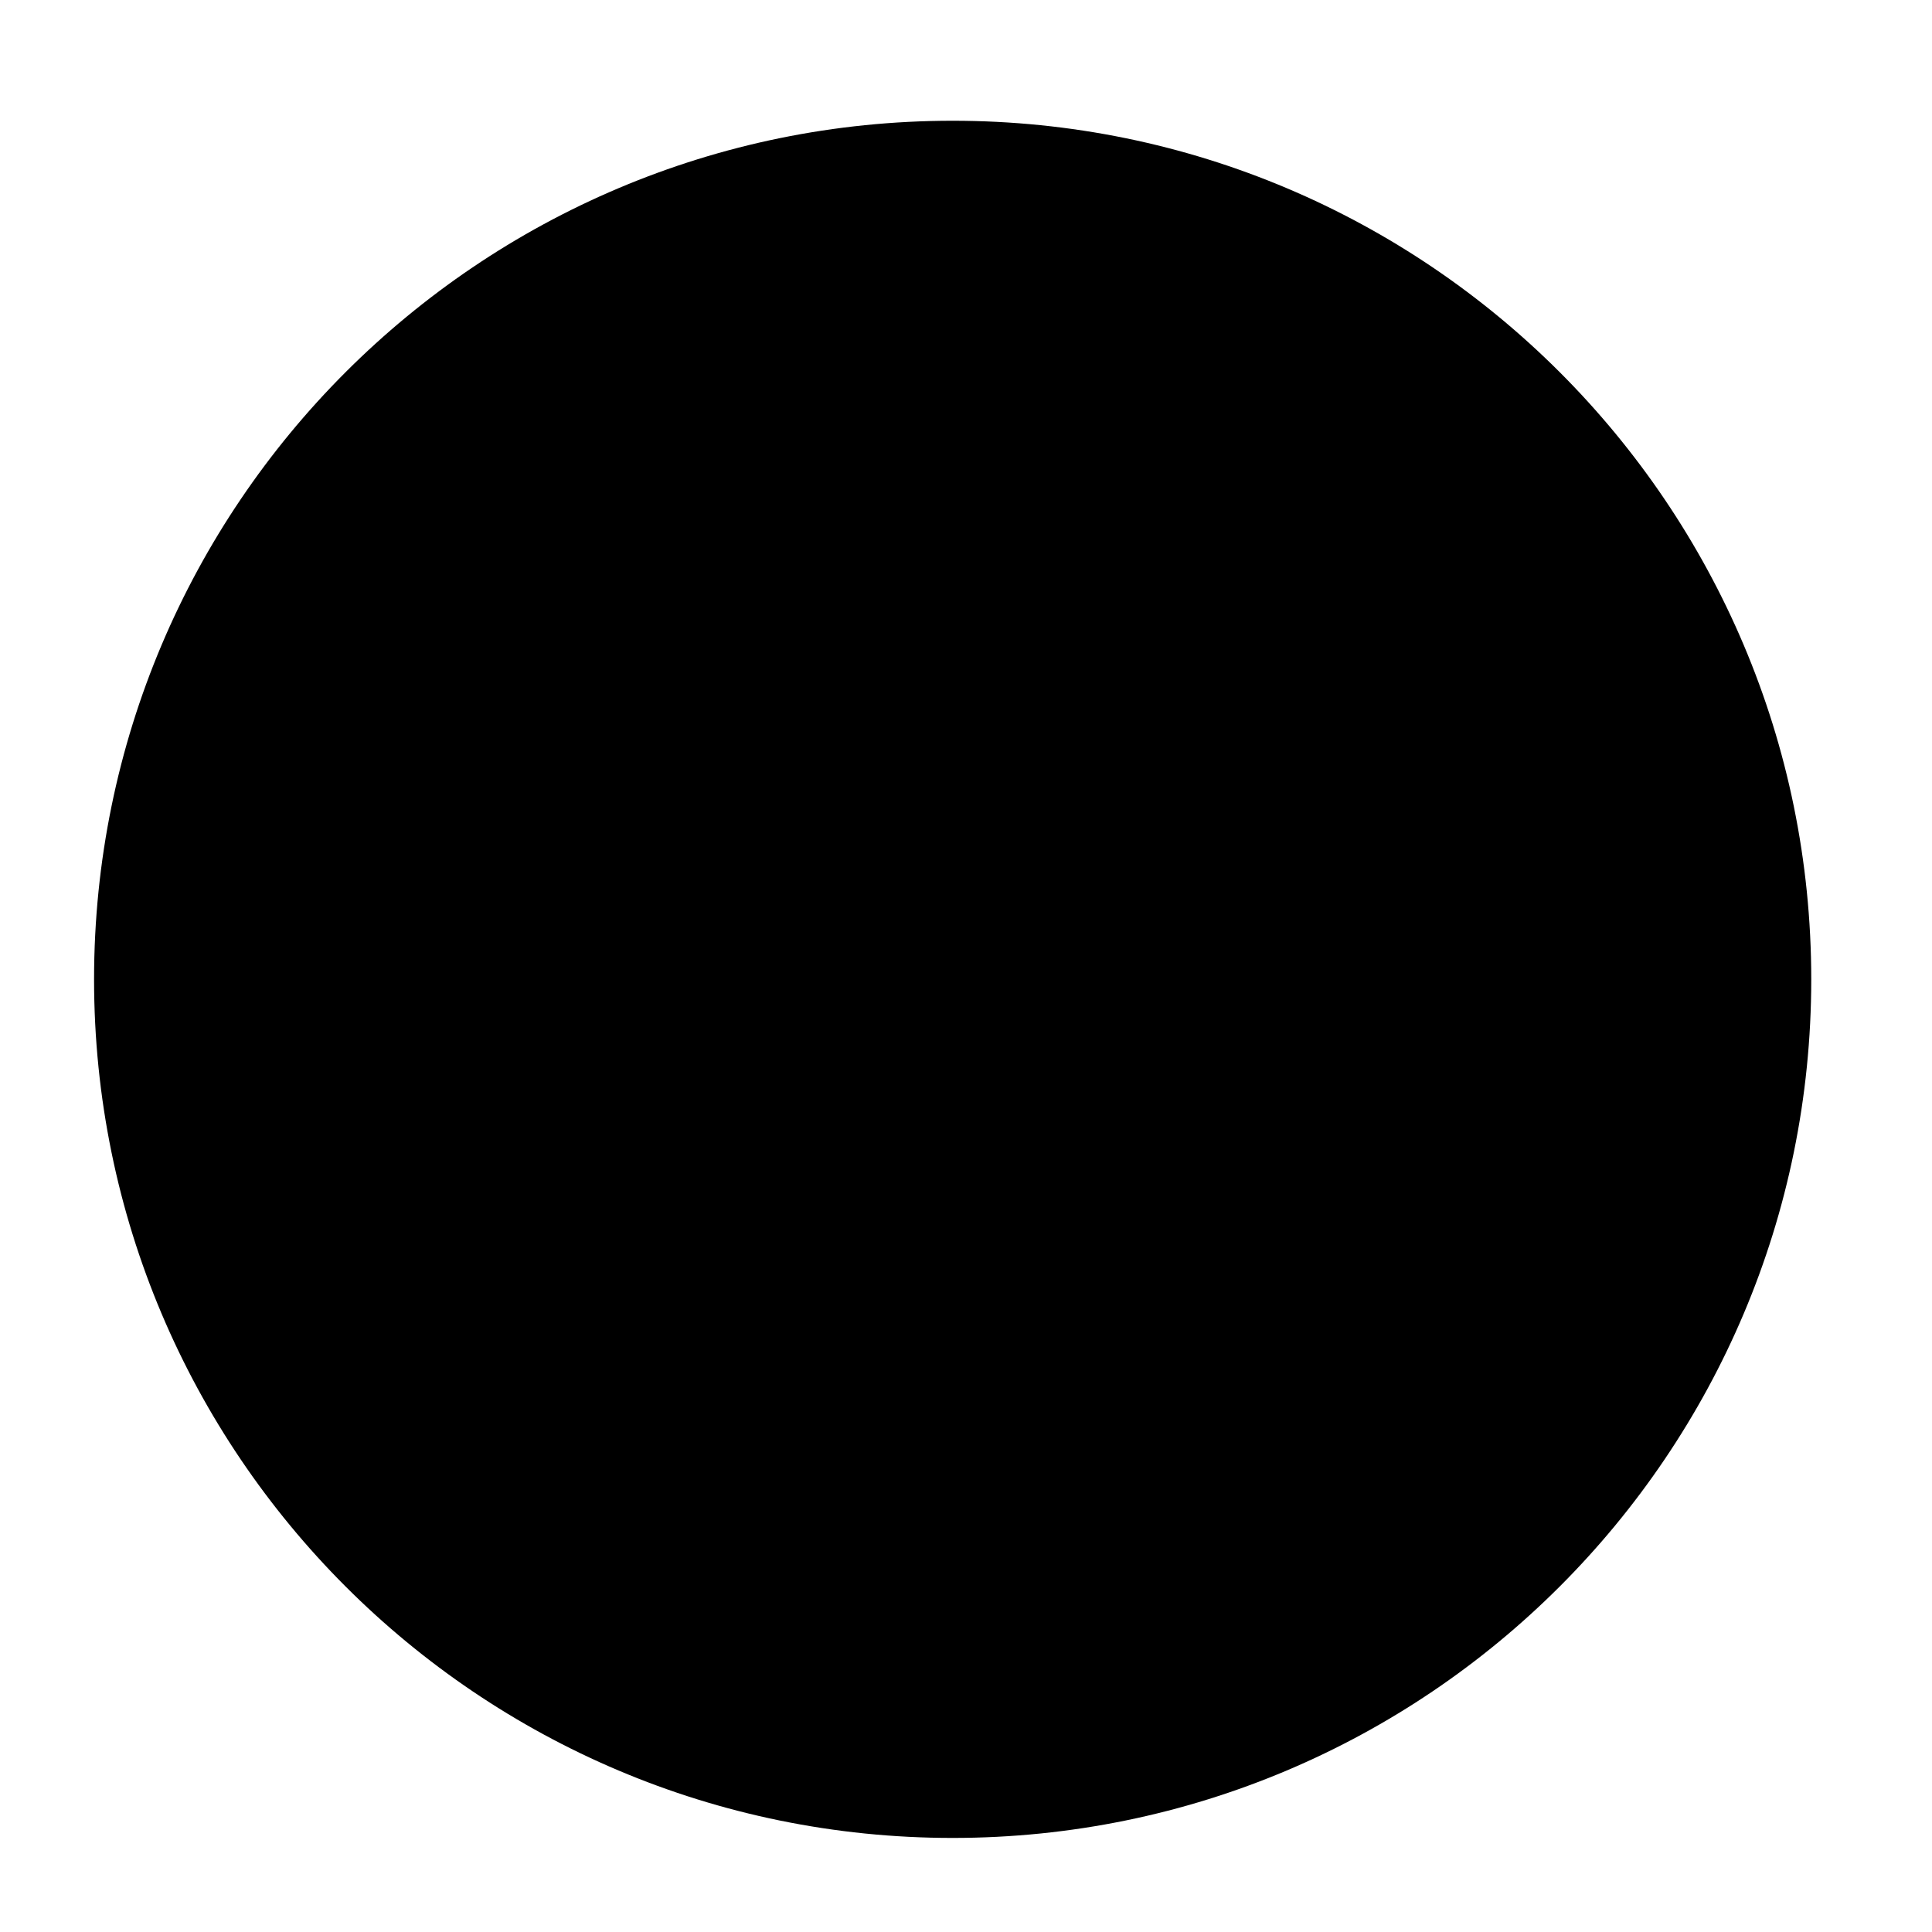
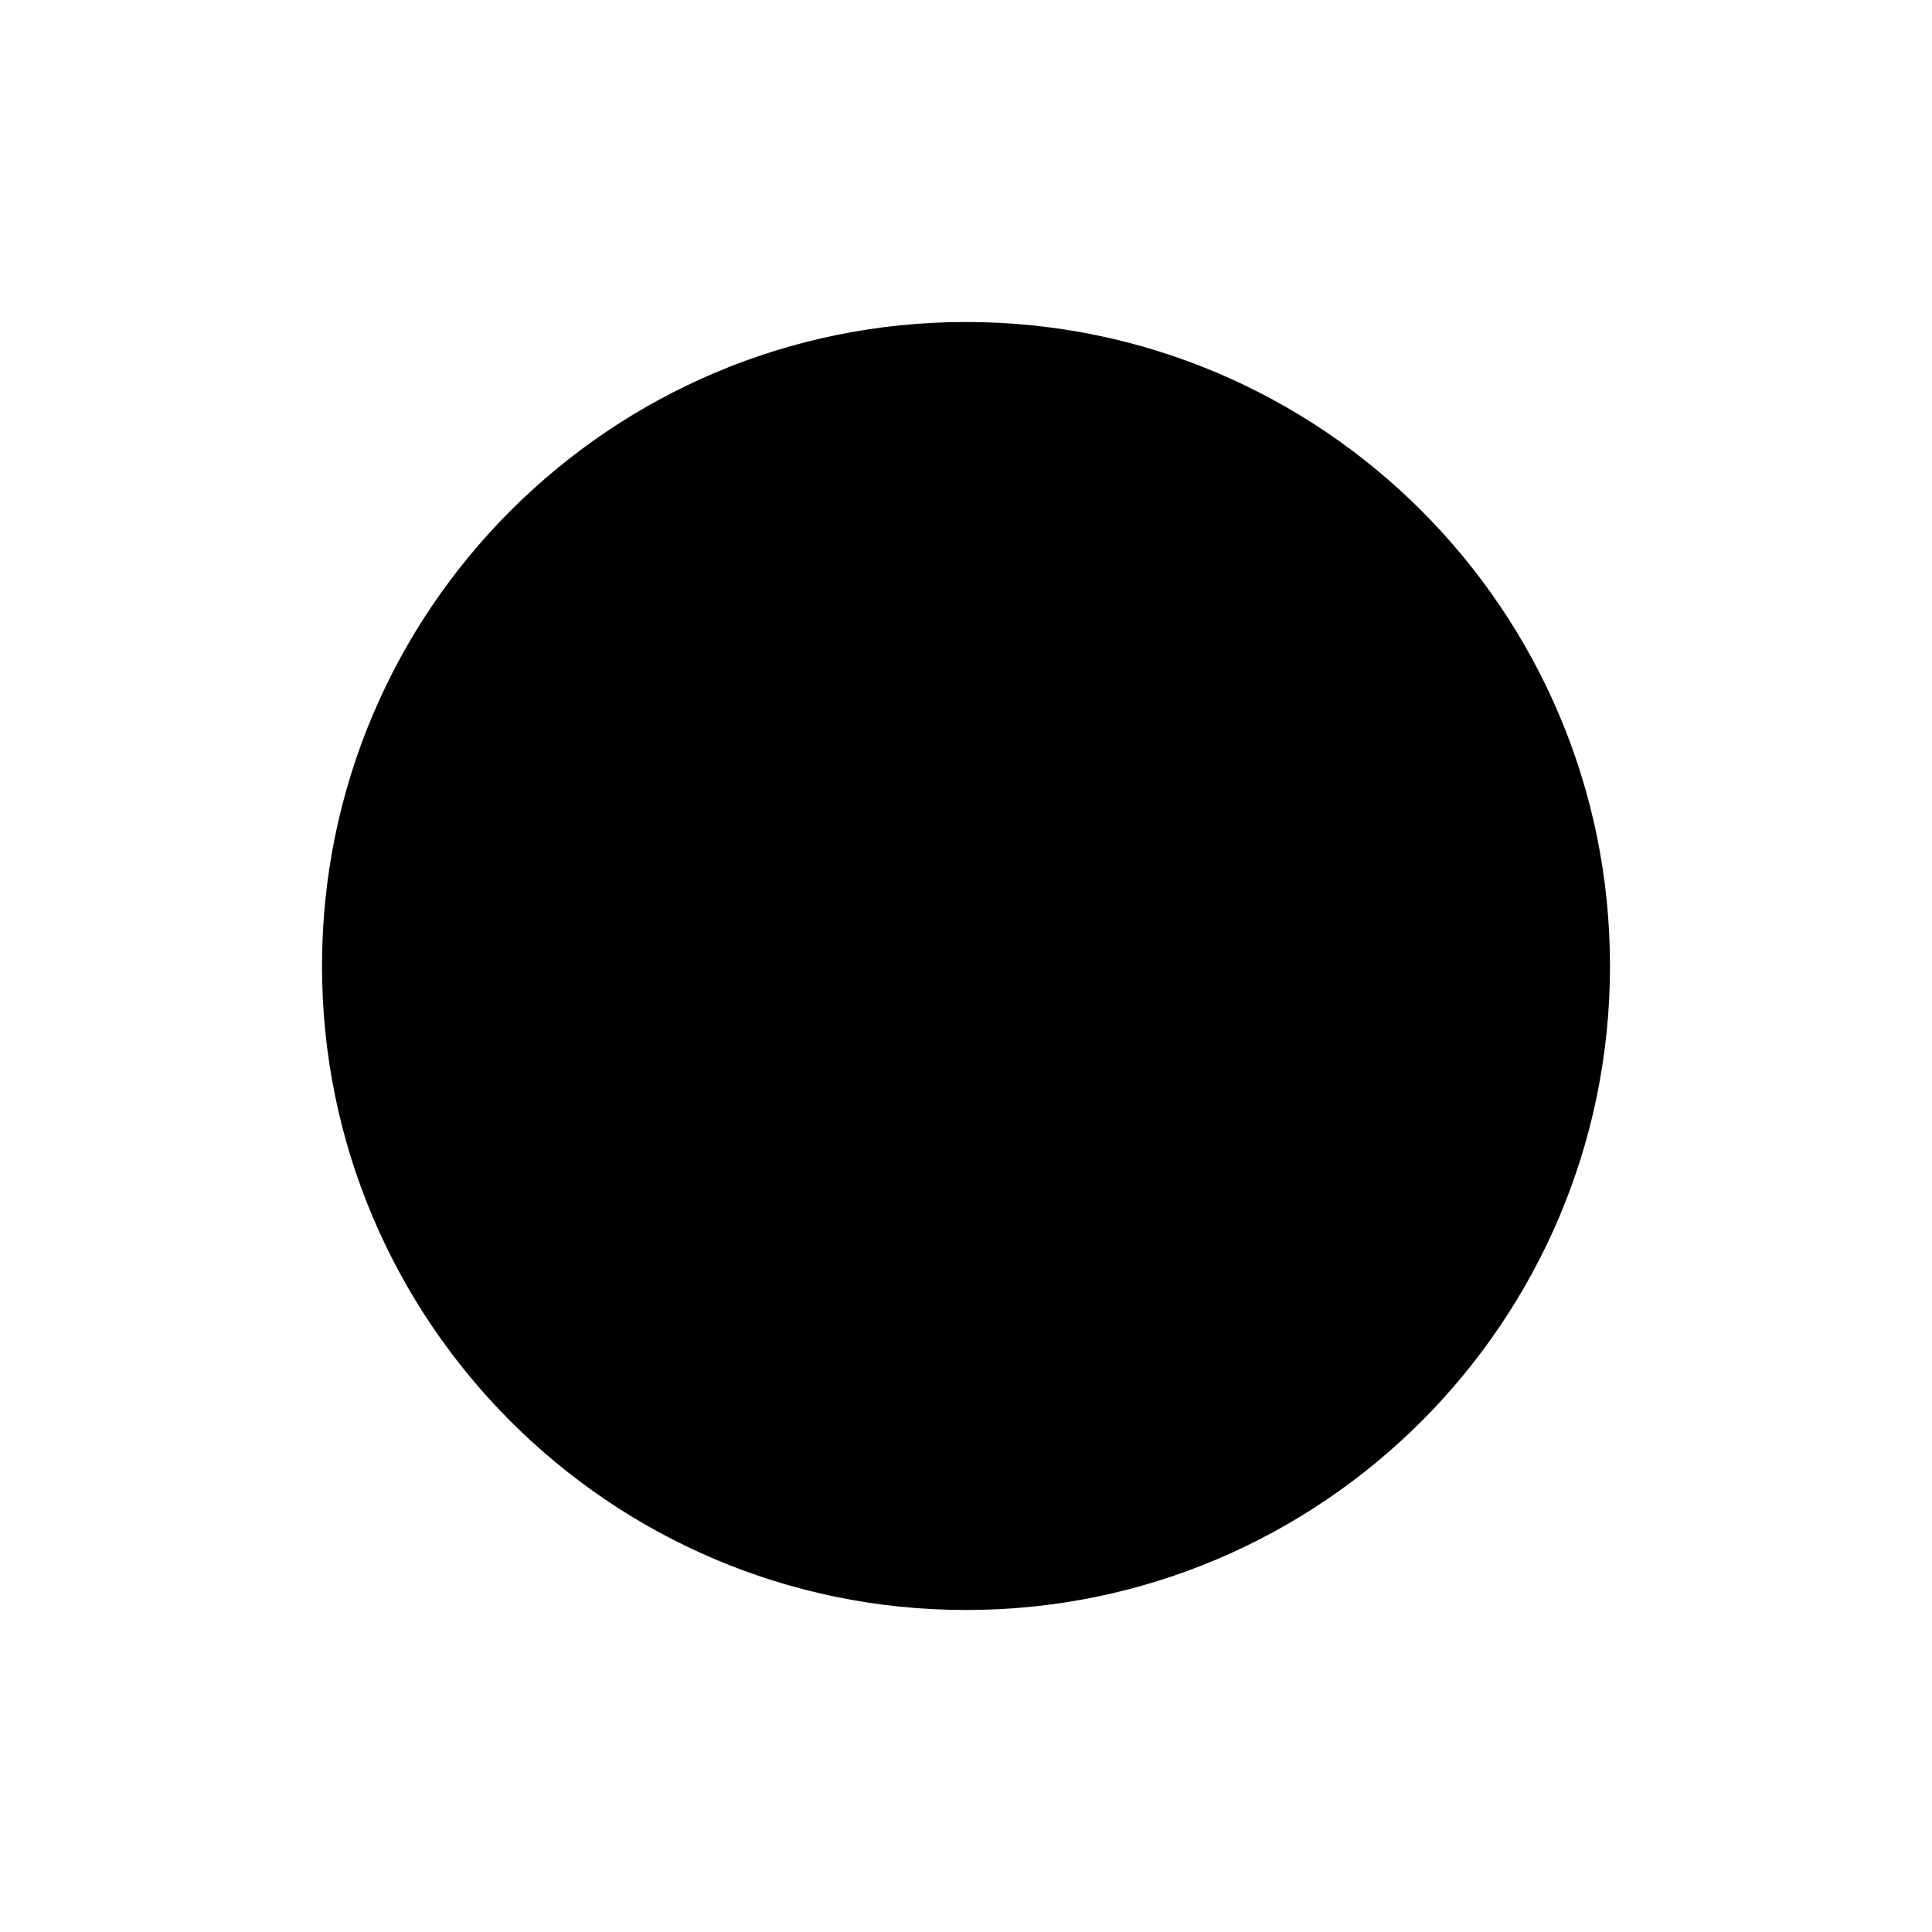
- <svg xmlns="http://www.w3.org/2000/svg" version="1.1" id="Layer_1" x="0px" y="0px" width="32px" height="32px" viewBox="0 0 32 32" enable-background="new 0 0 32 32" xml:space="preserve">
-   <circle fill="currentColor" cx="15.779" cy="16.221" r="14.221" />
-   <g>
-     <path d="M13.364,23.324c0-0.656,0.199-1.152,0.598-1.488s0.979-0.504,1.741-0.504c0.736,0,1.305,0.172,1.708,0.516   c0.402,0.344,0.604,0.836,0.604,1.477c0,0.617-0.204,1.104-0.611,1.459s-0.975,0.533-1.702,0.533c-0.744,0-1.32-0.174-1.728-0.521   S13.364,23.957,13.364,23.324z M17.339,19.316h-3.244L13.417,7.867h4.599L17.339,19.316z" />
-   </g>
+ <svg xmlns="http://www.w3.org/2000/svg" version="1.1" id="Layer_1" x="0px" y="0px" width="24px" height="24px" viewBox="0 0 24 24" enable-background="new 0 0 24 24" xml:space="preserve">
+   <circle fill="currentColor" cx="12" cy="12" r="8" />
+   <rect x="11" y="15" width="2" height="2" />
+   <rect x="11" y="7" width="2" height="7" />
</svg>
